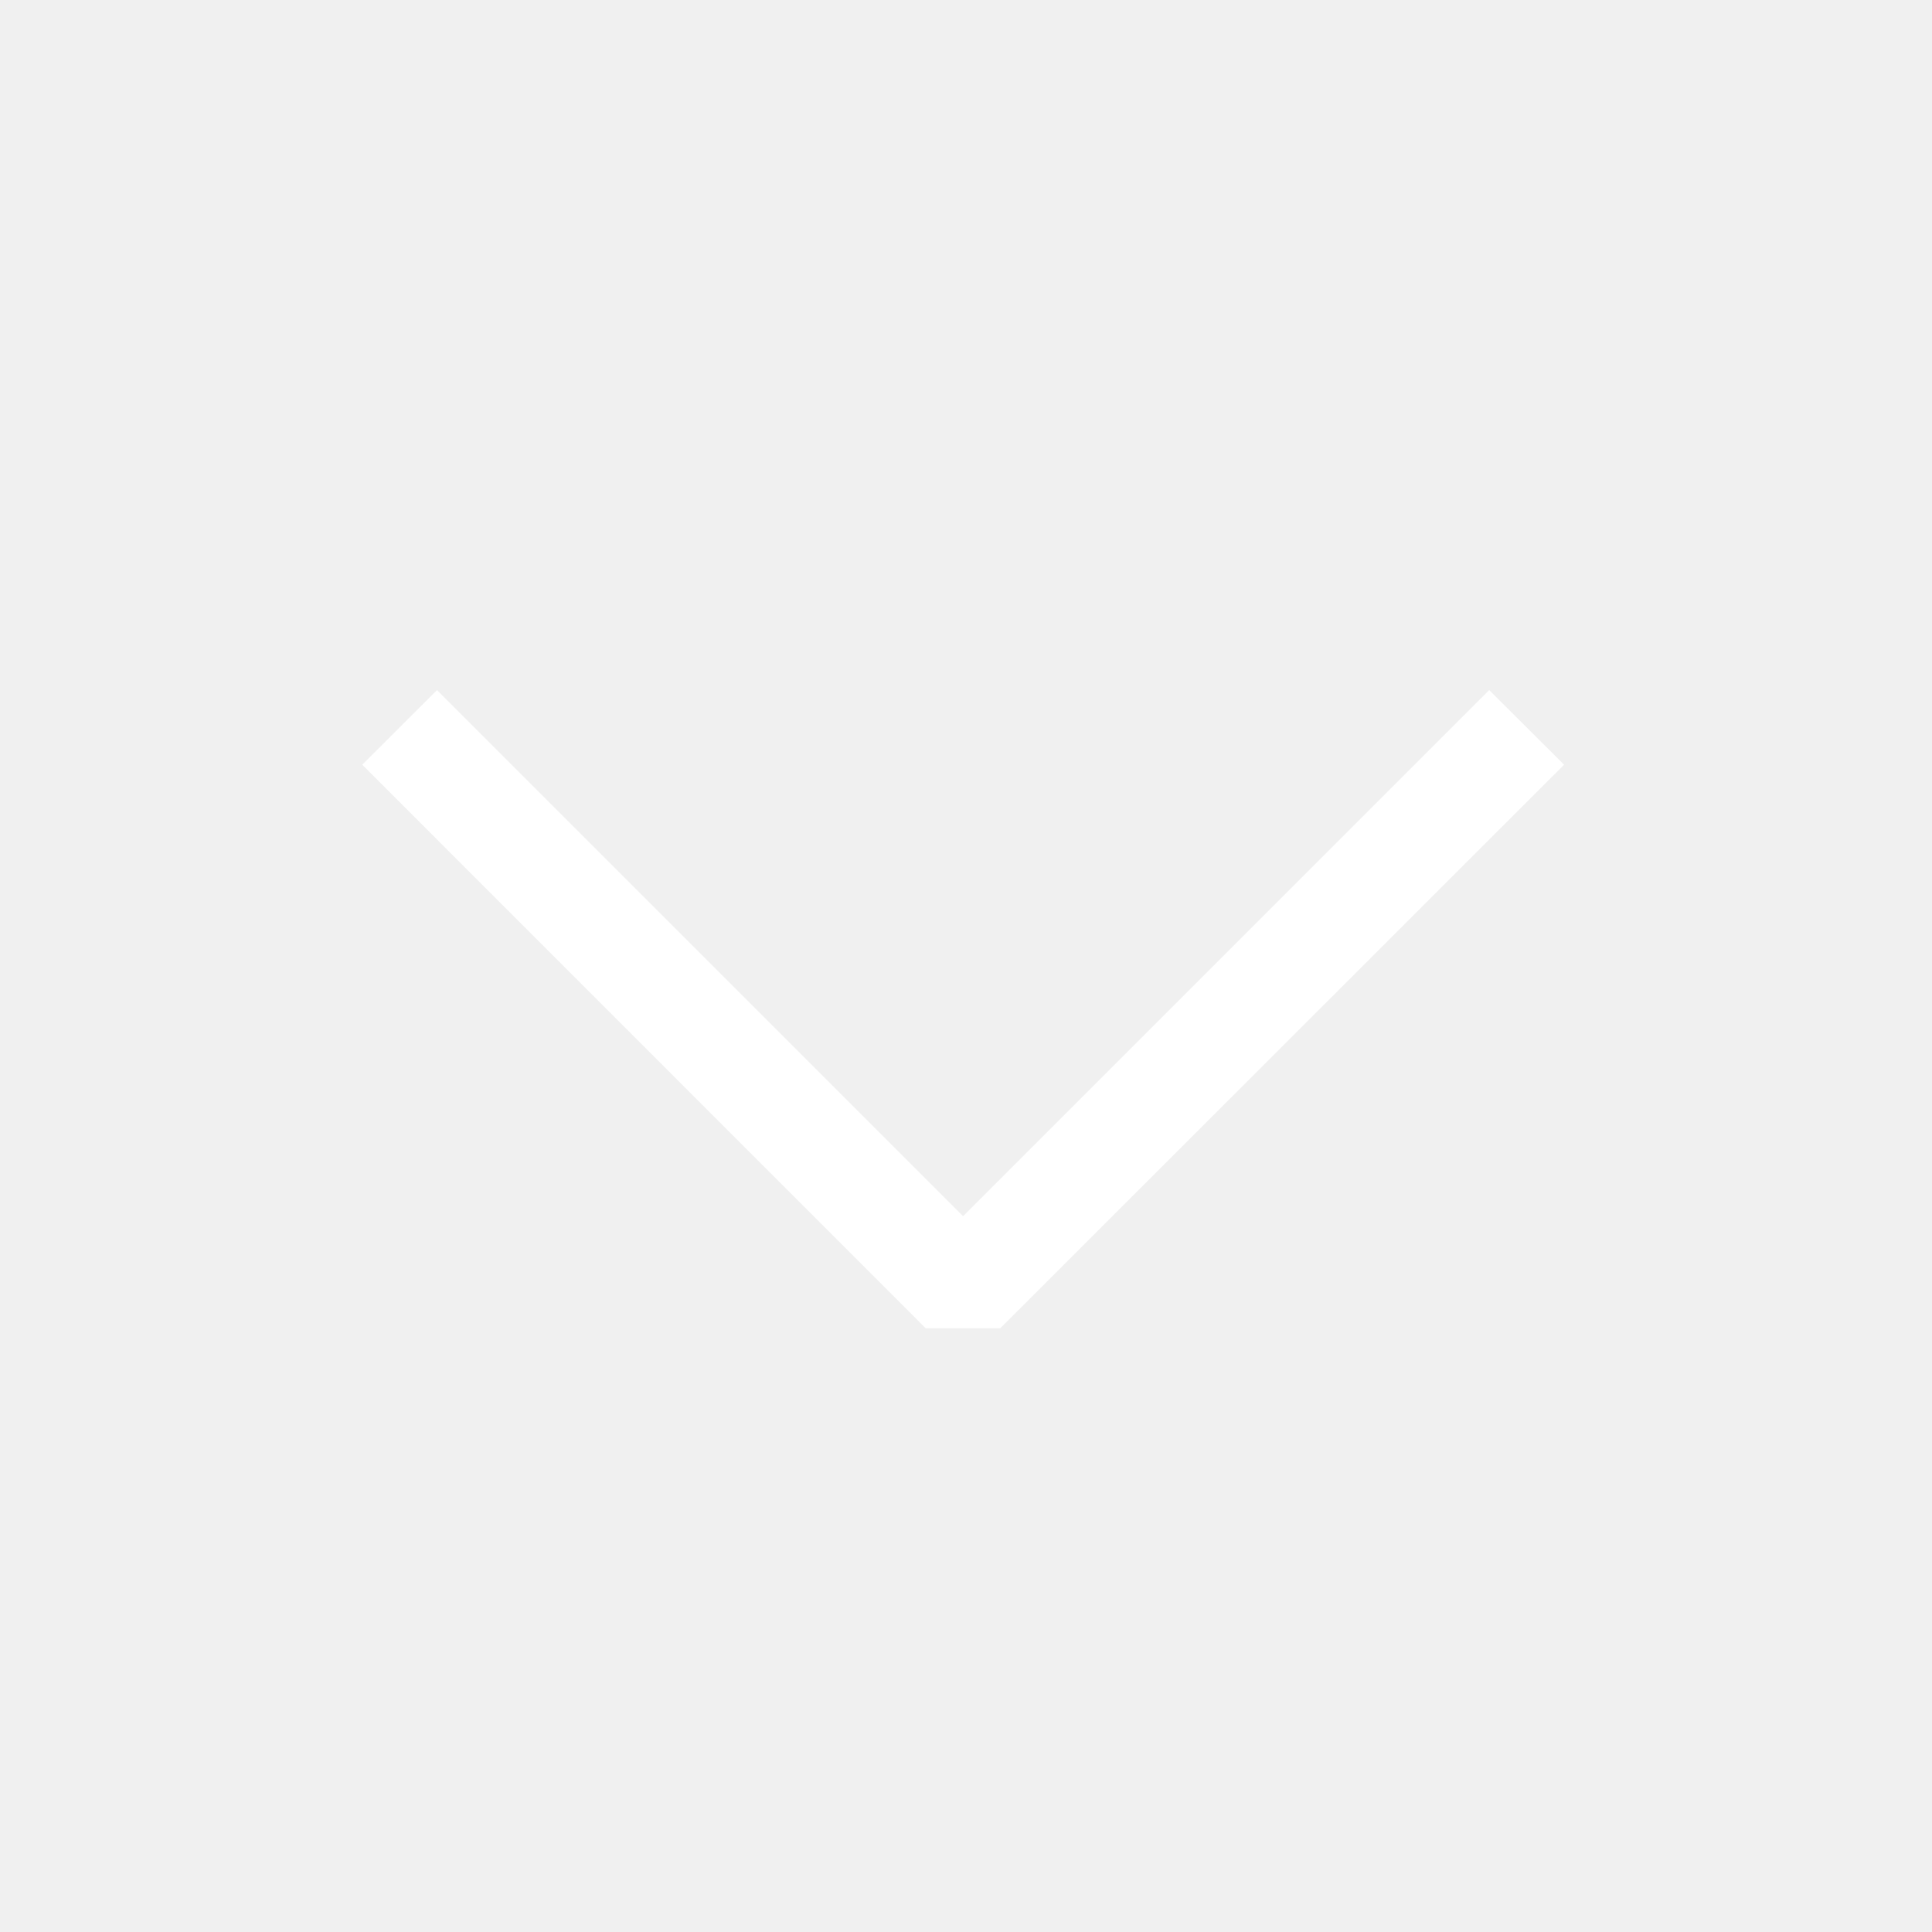
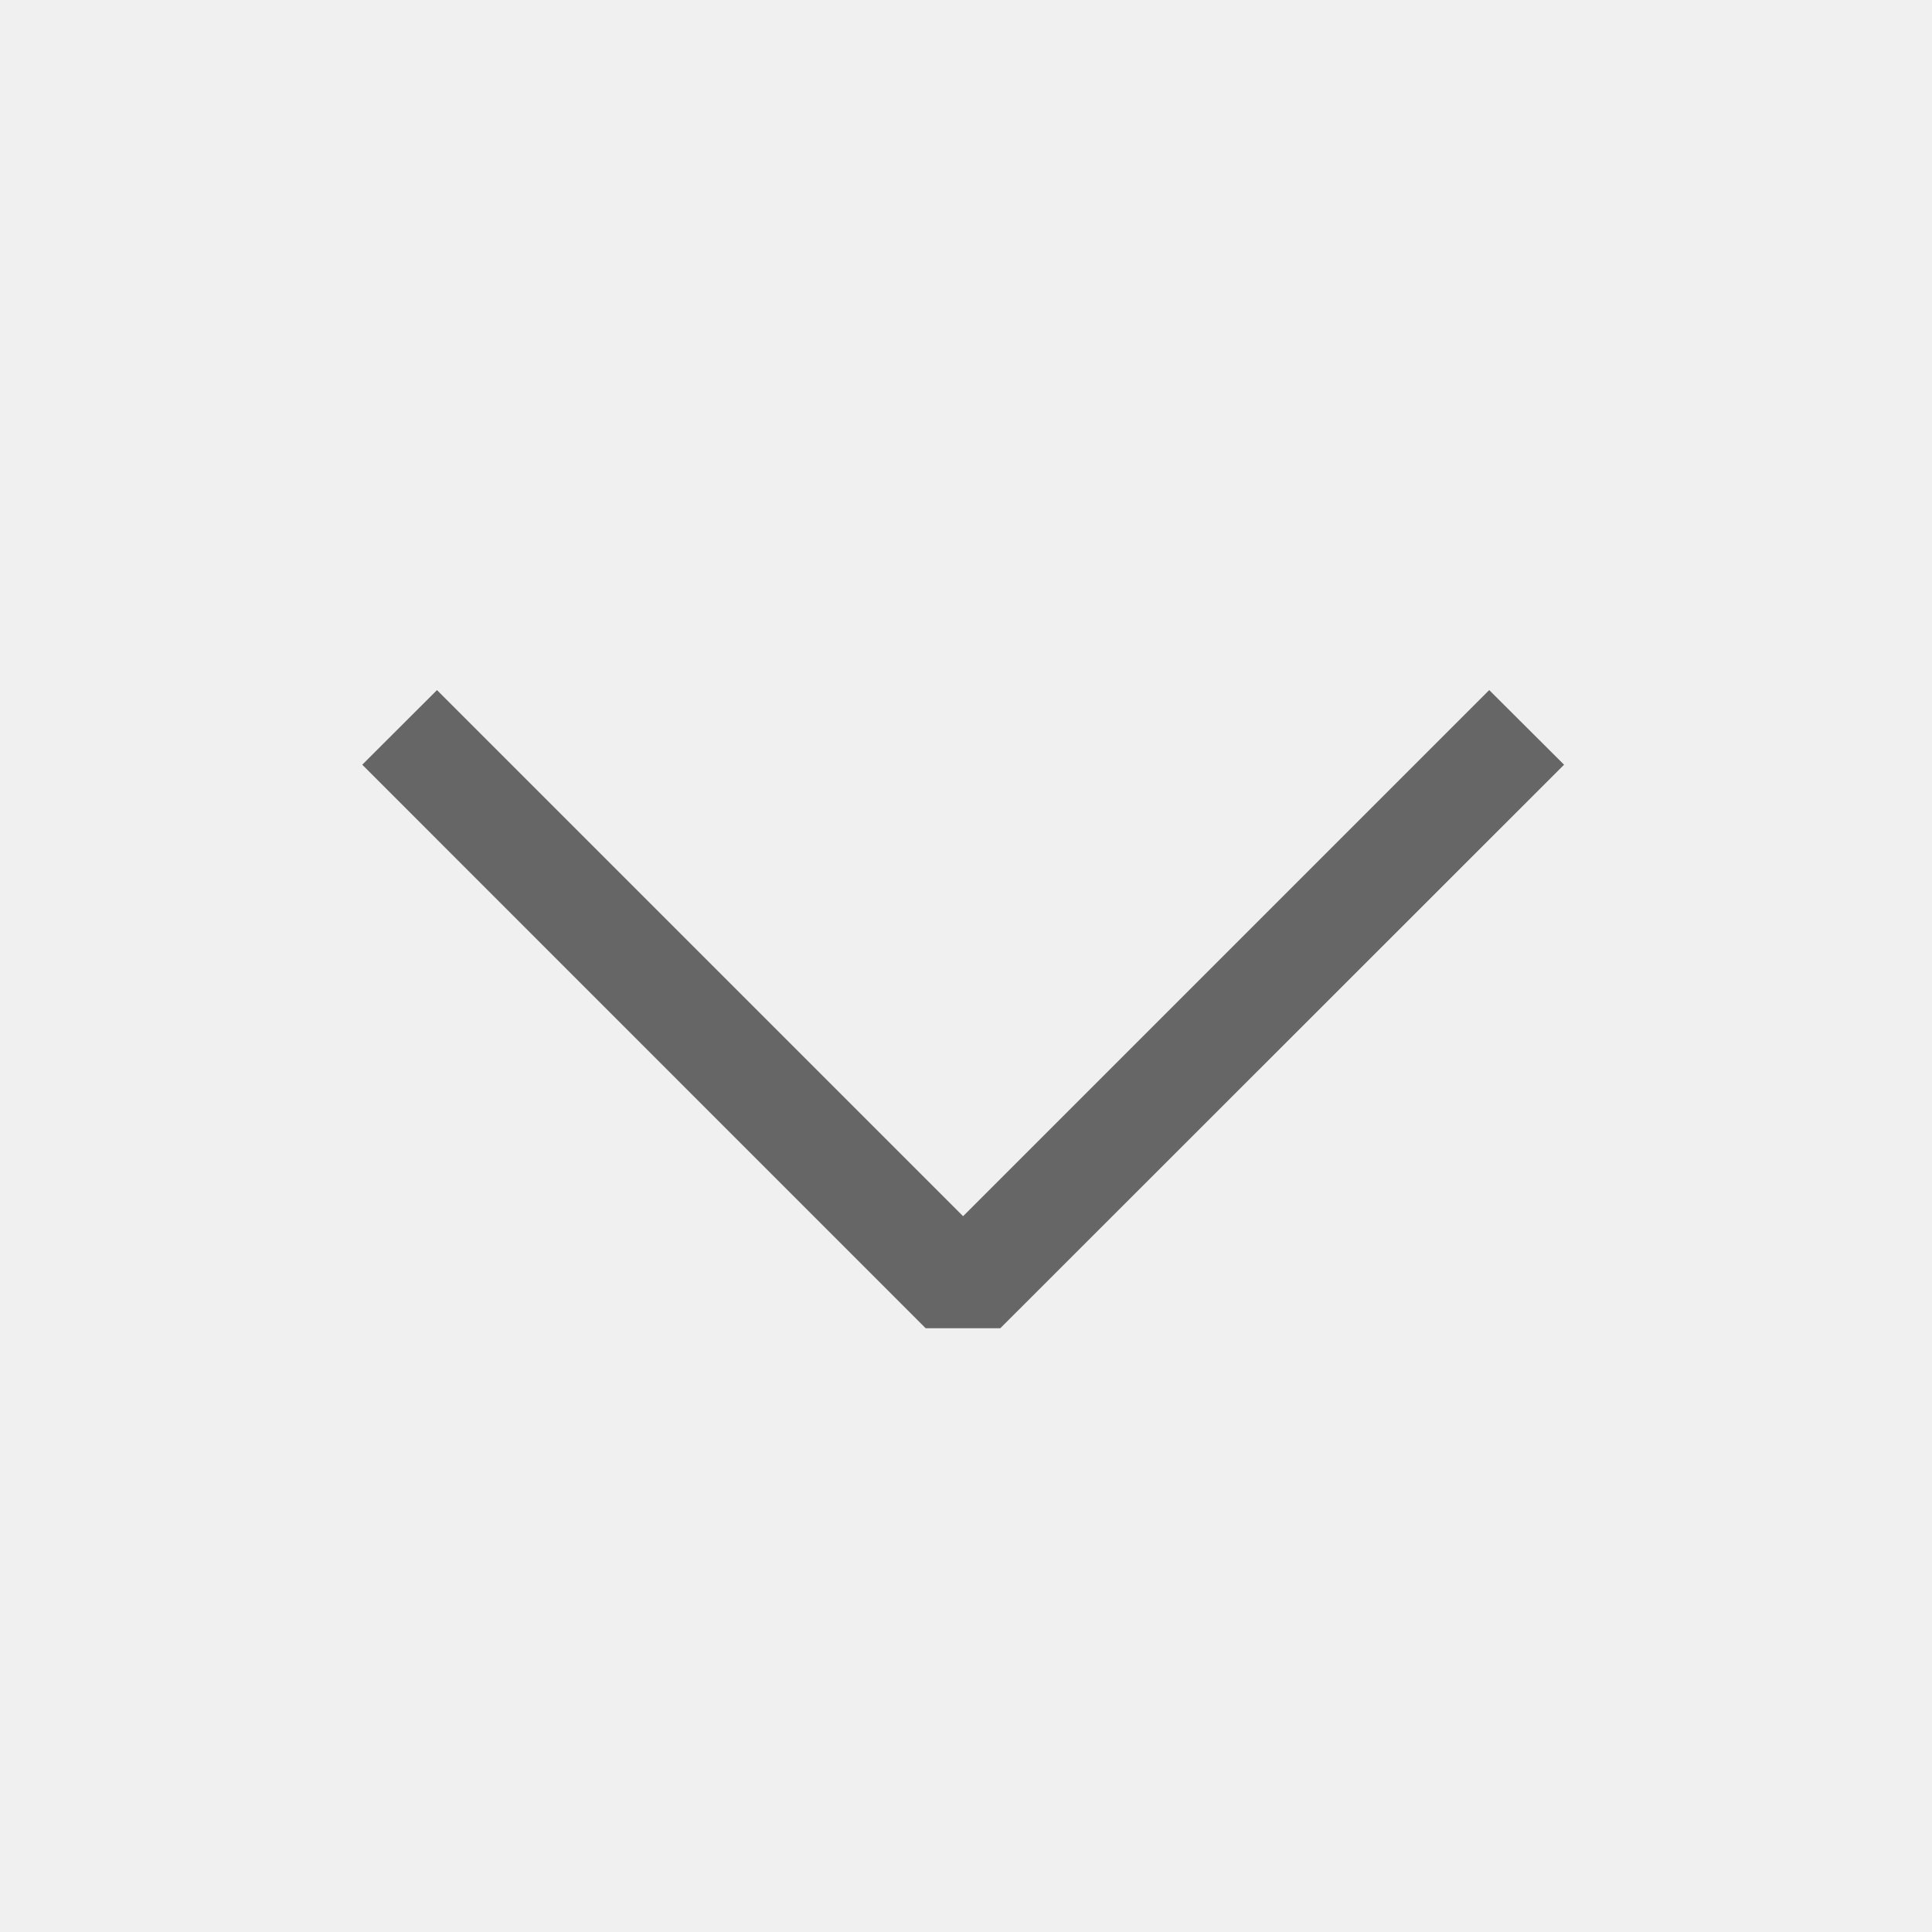
- <svg xmlns="http://www.w3.org/2000/svg" width="16" height="16" viewBox="0 0 16 16" fill="white">
+ <svg xmlns="http://www.w3.org/2000/svg" width="16" height="16" viewBox="0 0 16 16" fill="#666">
  <path fill-rule="evenodd" clip-rule="evenodd" d="M7.976 10.072l4.357-4.357.62.618L8.284 11h-.618L3 6.333l.619-.618 4.357 4.357z" />
</svg>
